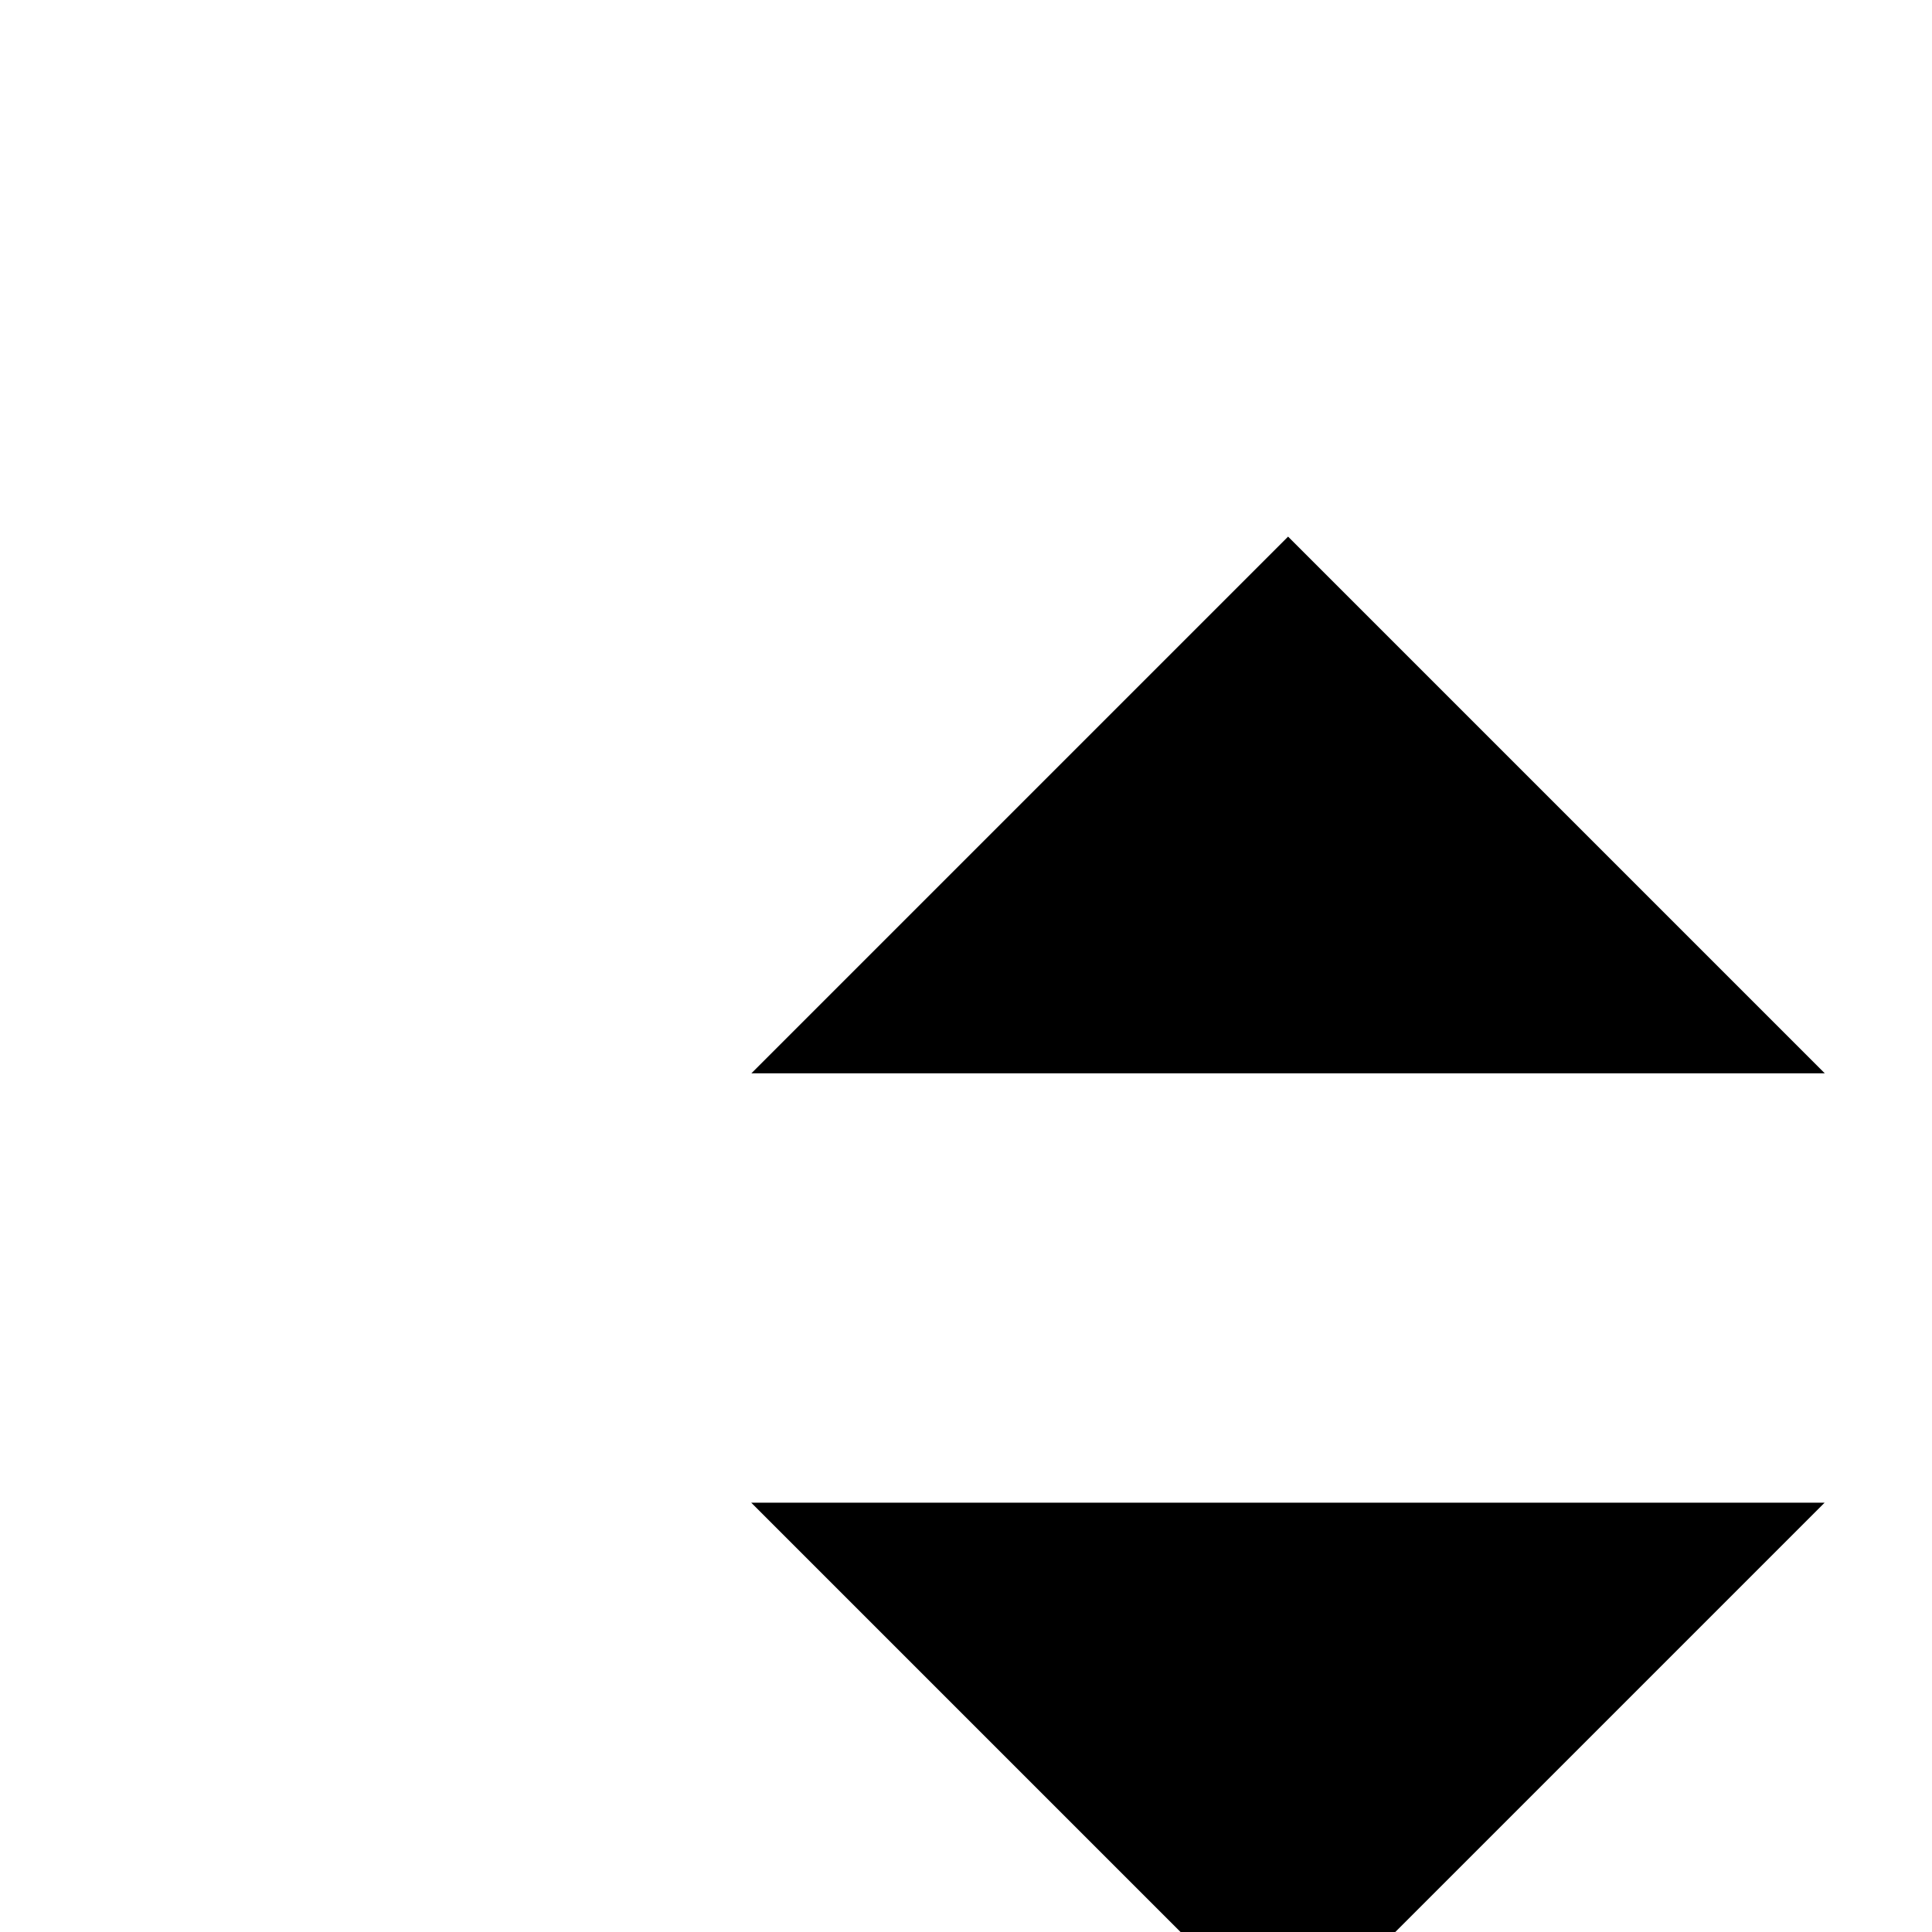
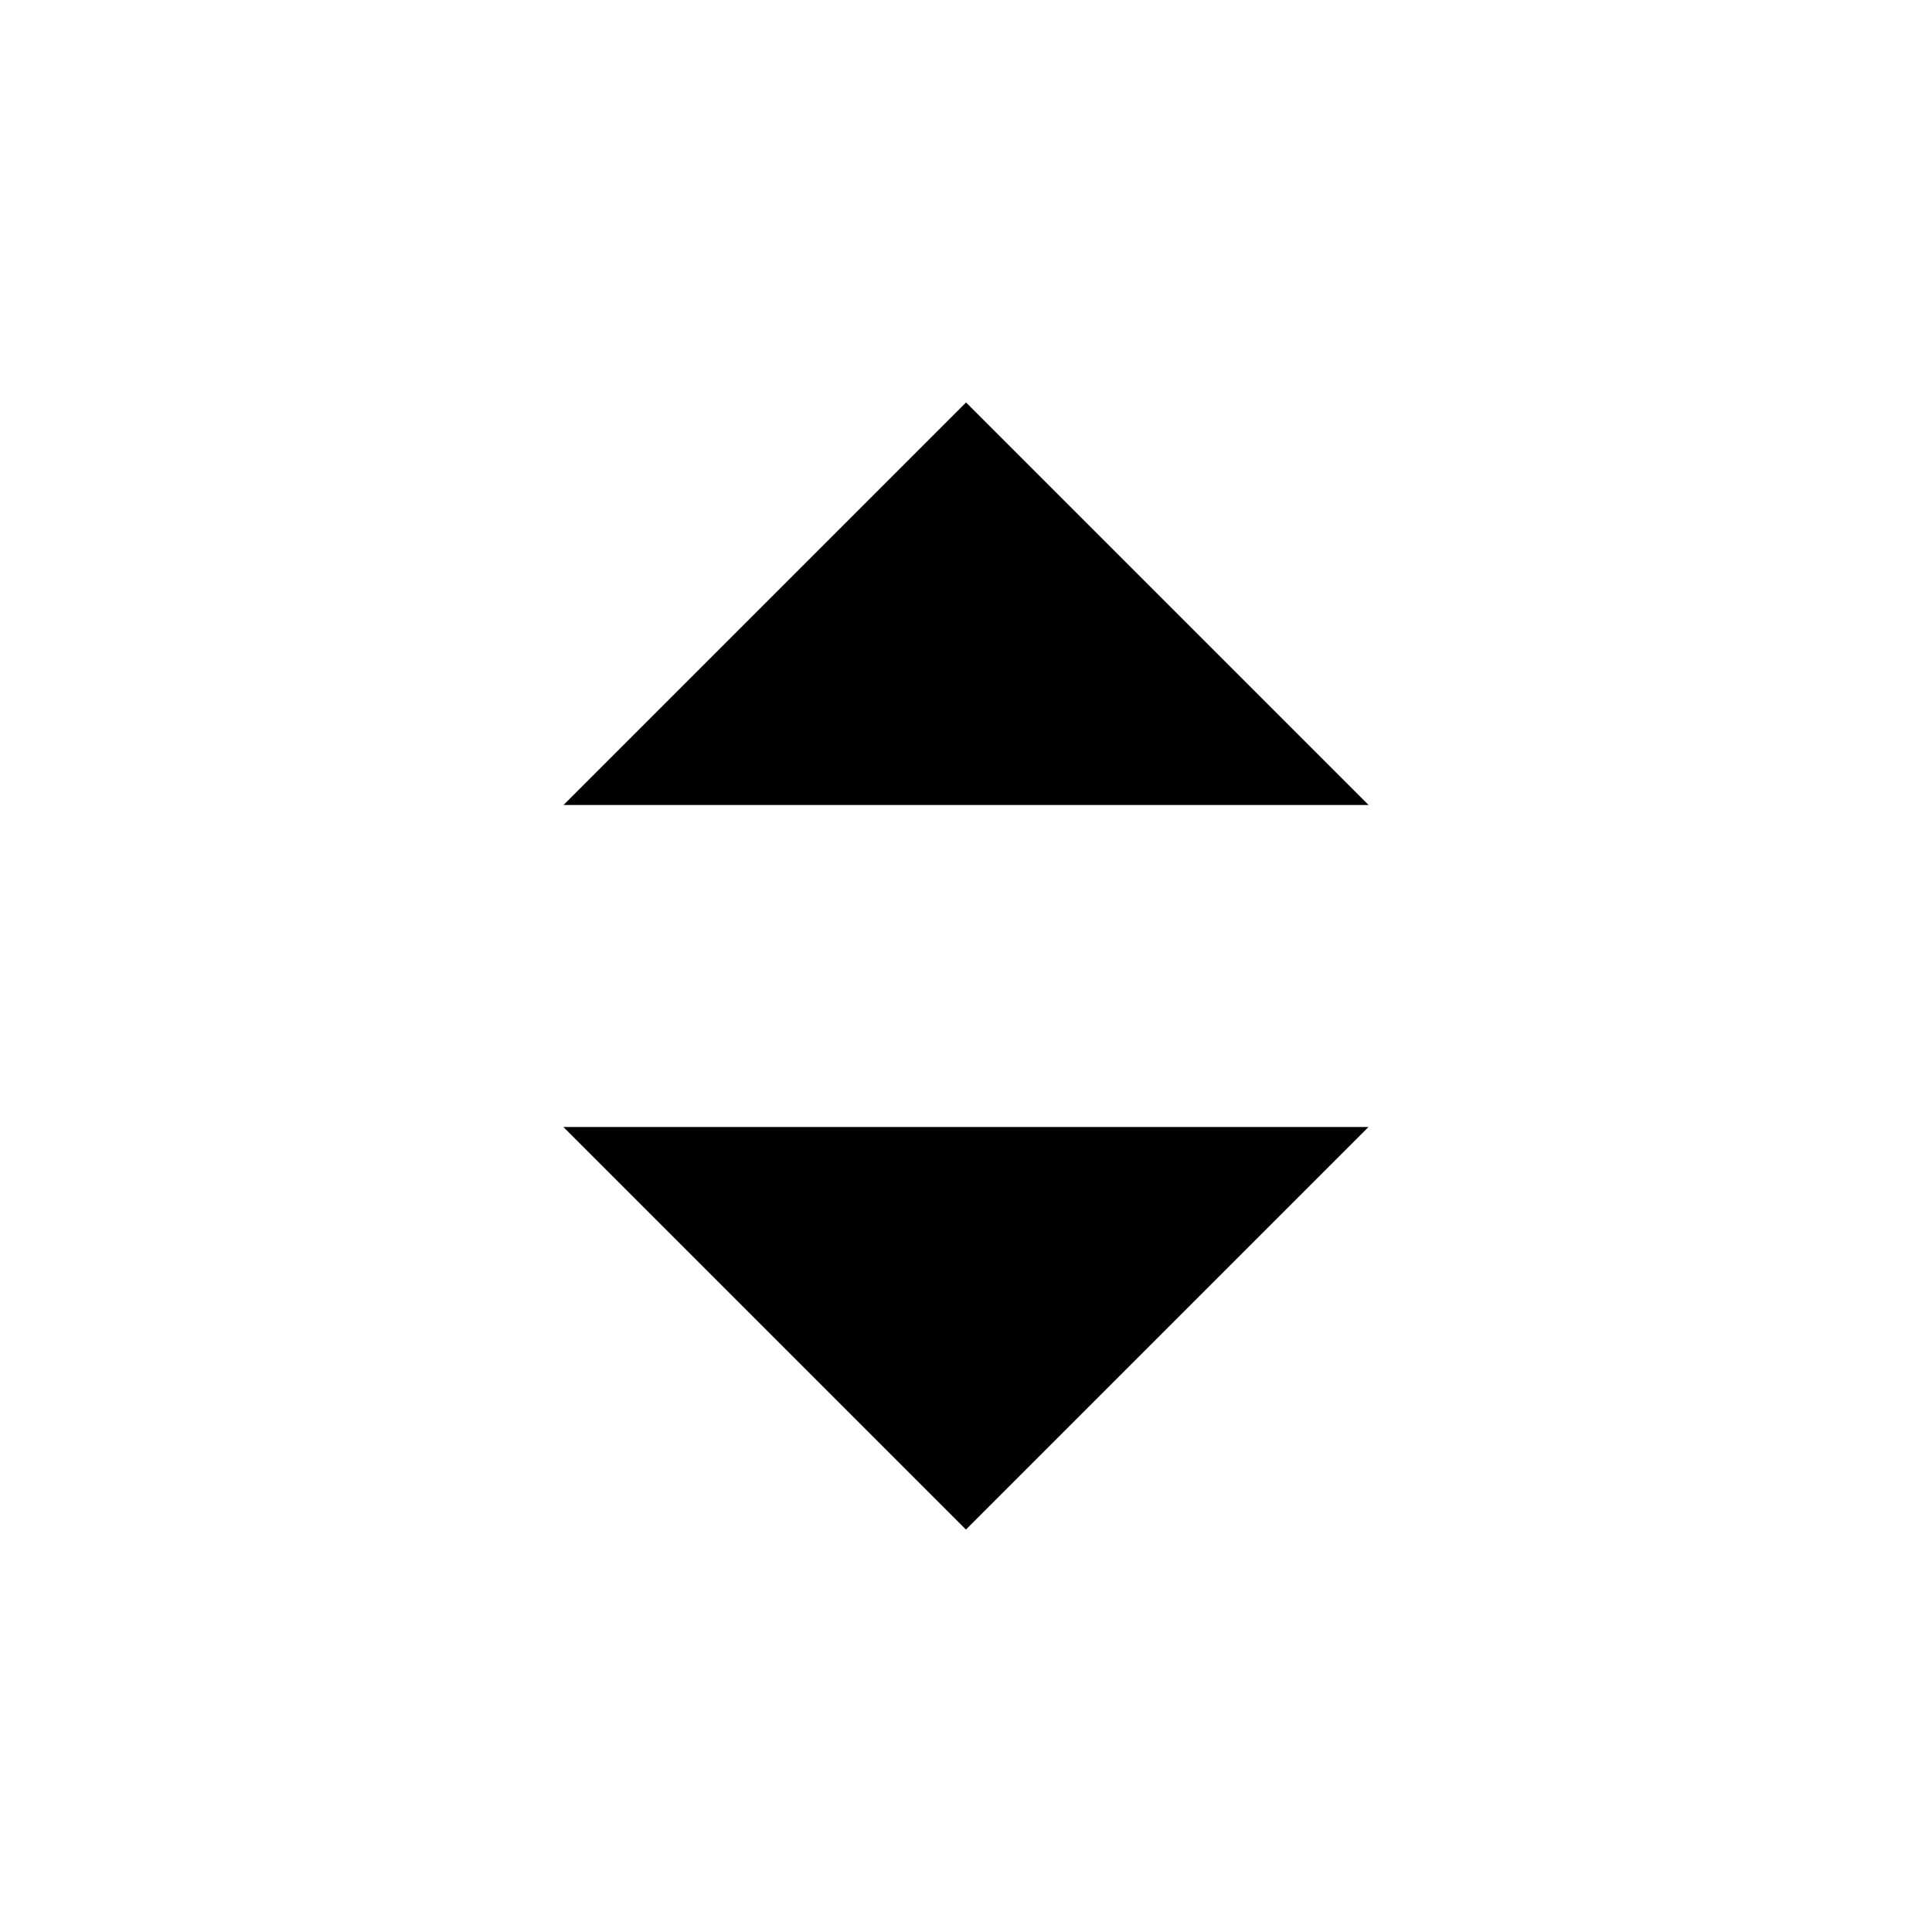
- <svg xmlns="http://www.w3.org/2000/svg" version="1.1" width="24" height="24" viewBox="0 0 24 24">
+ <svg xmlns="http://www.w3.org/2000/svg" version="1.1" width="32" height="32" viewBox="0 0 32 32">
  <path d="M9.333 18.667h13.333l-6.667 6.667-6.667-6.667zM22.667 13.333h-13.333l6.667-6.667 6.667 6.667z" />
</svg>
